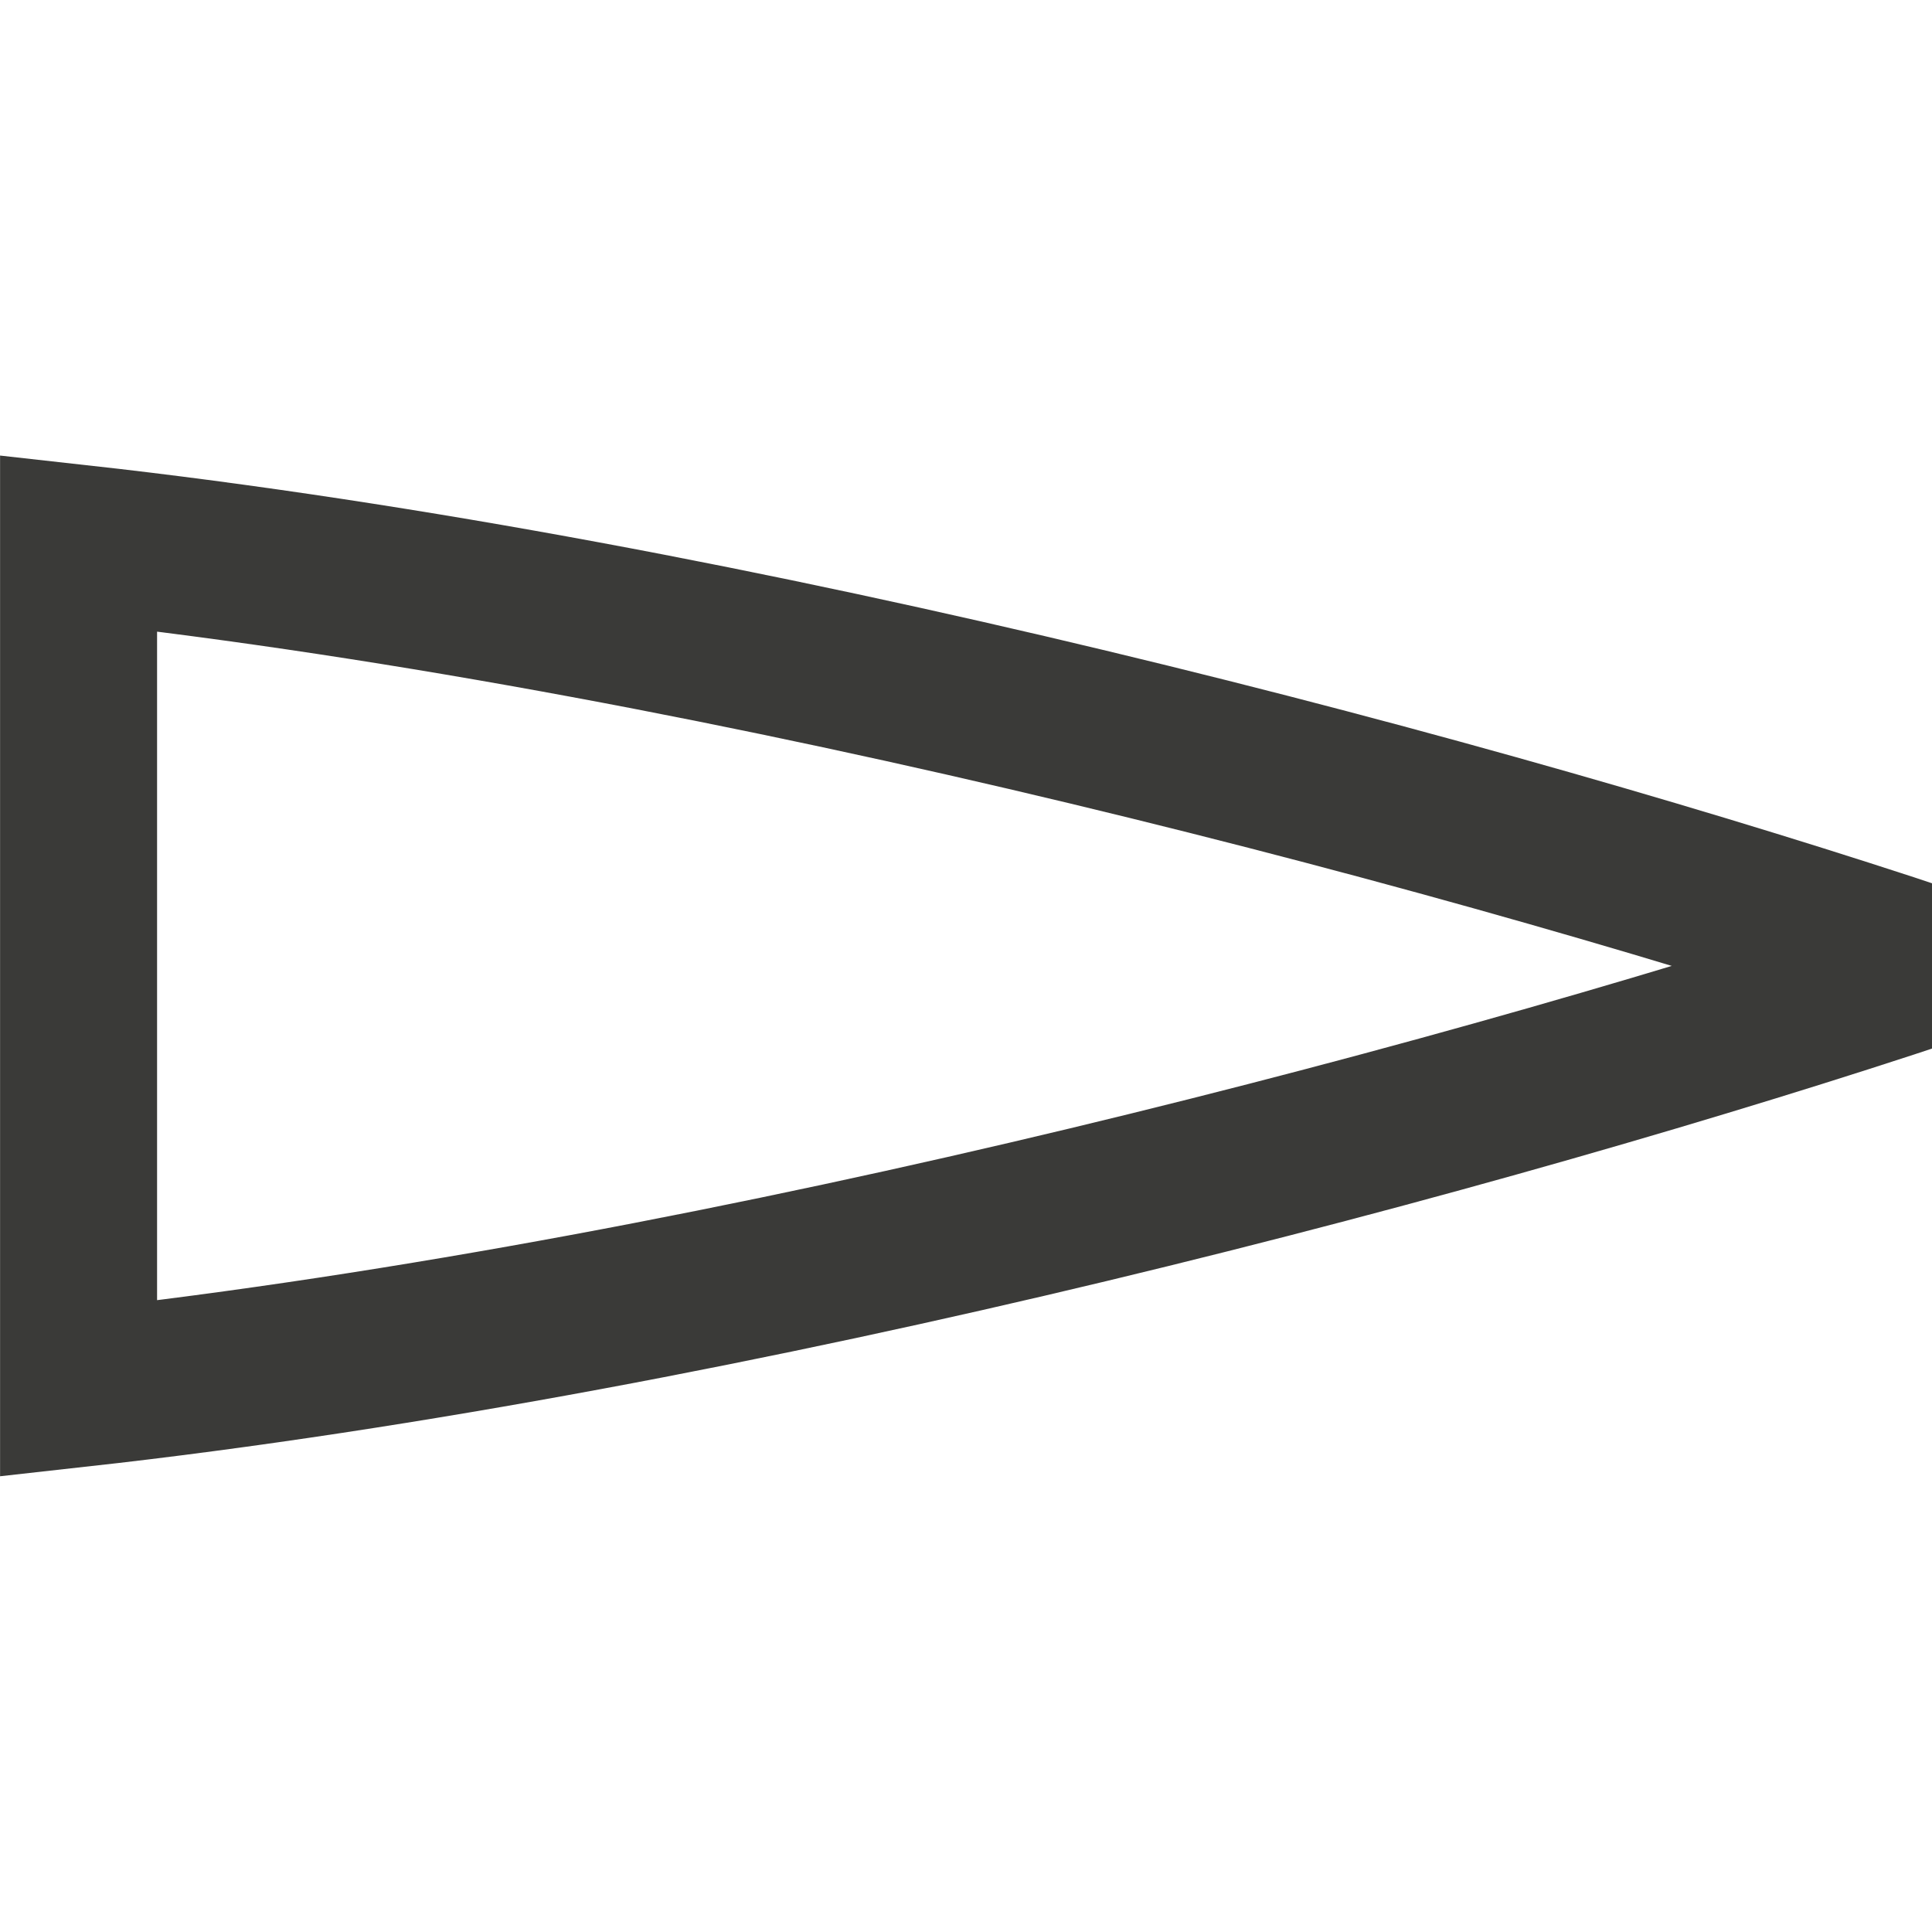
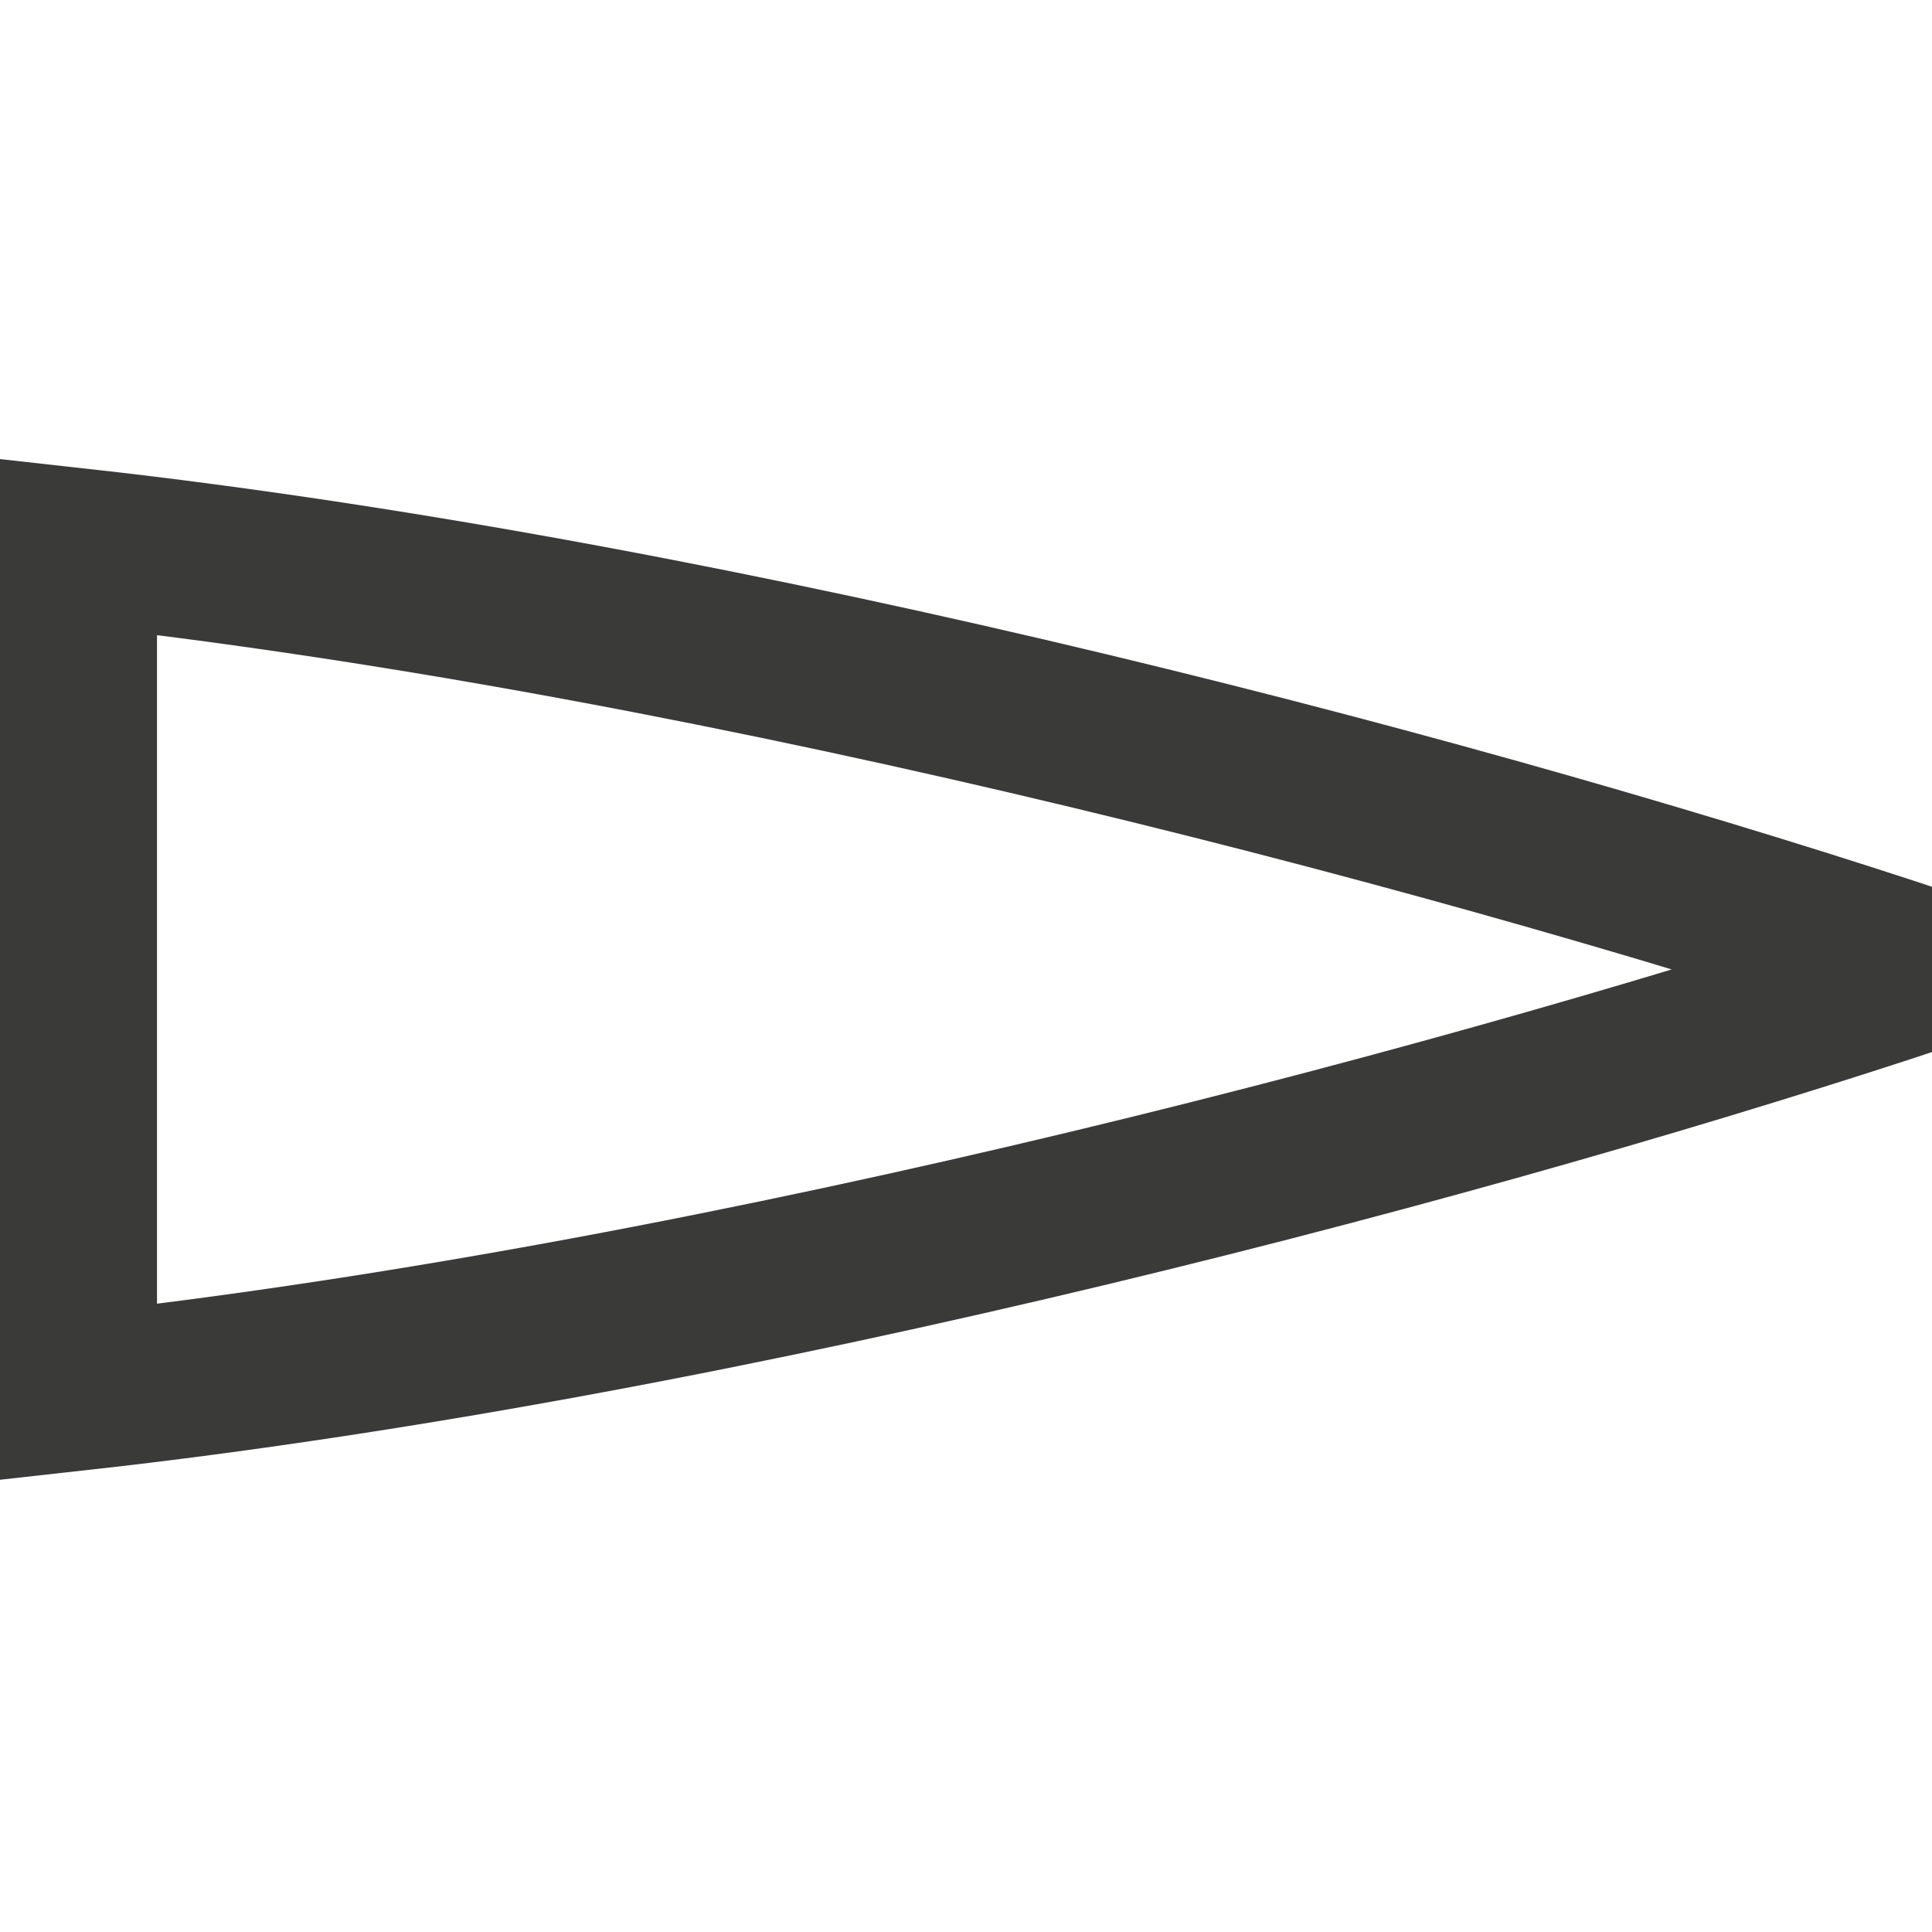
- <svg xmlns="http://www.w3.org/2000/svg" id="svg8" version="1.1" viewBox="0 0 4.233 4.233" height="16" width="16">
-   <defs id="defs2" />
-   <g transform="translate(-54.21785,124.3163)" id="layer1">
-     <path id="path918" d="m 54.39,-121.274 c 1.449,-0.161 3.095,-0.604 4.061,-0.926 -0.966,-0.322 -2.612,-0.765 -4.061,-0.926 z" style="fill:none;fill-opacity:1;stroke:#3a3a38;stroke-width:0.344;stroke-linecap:butt;stroke-linejoin:miter;stroke-miterlimit:4;stroke-dasharray:none;stroke-opacity:1" />
+ <svg xmlns="http://www.w3.org/2000/svg" width="16" height="16" version="1.1" viewBox="0 0 4.233 4.233">
+   <g transform="translate(-54.218 124.32)">
+     <path d="m54.39-121.27c1.45-0.161 3.095-0.604 4.061-0.926-0.966-0.322-2.612-0.765-4.061-0.926z" fill="none" stroke="#3a3a38" stroke-width=".344" />
  </g>
</svg>
